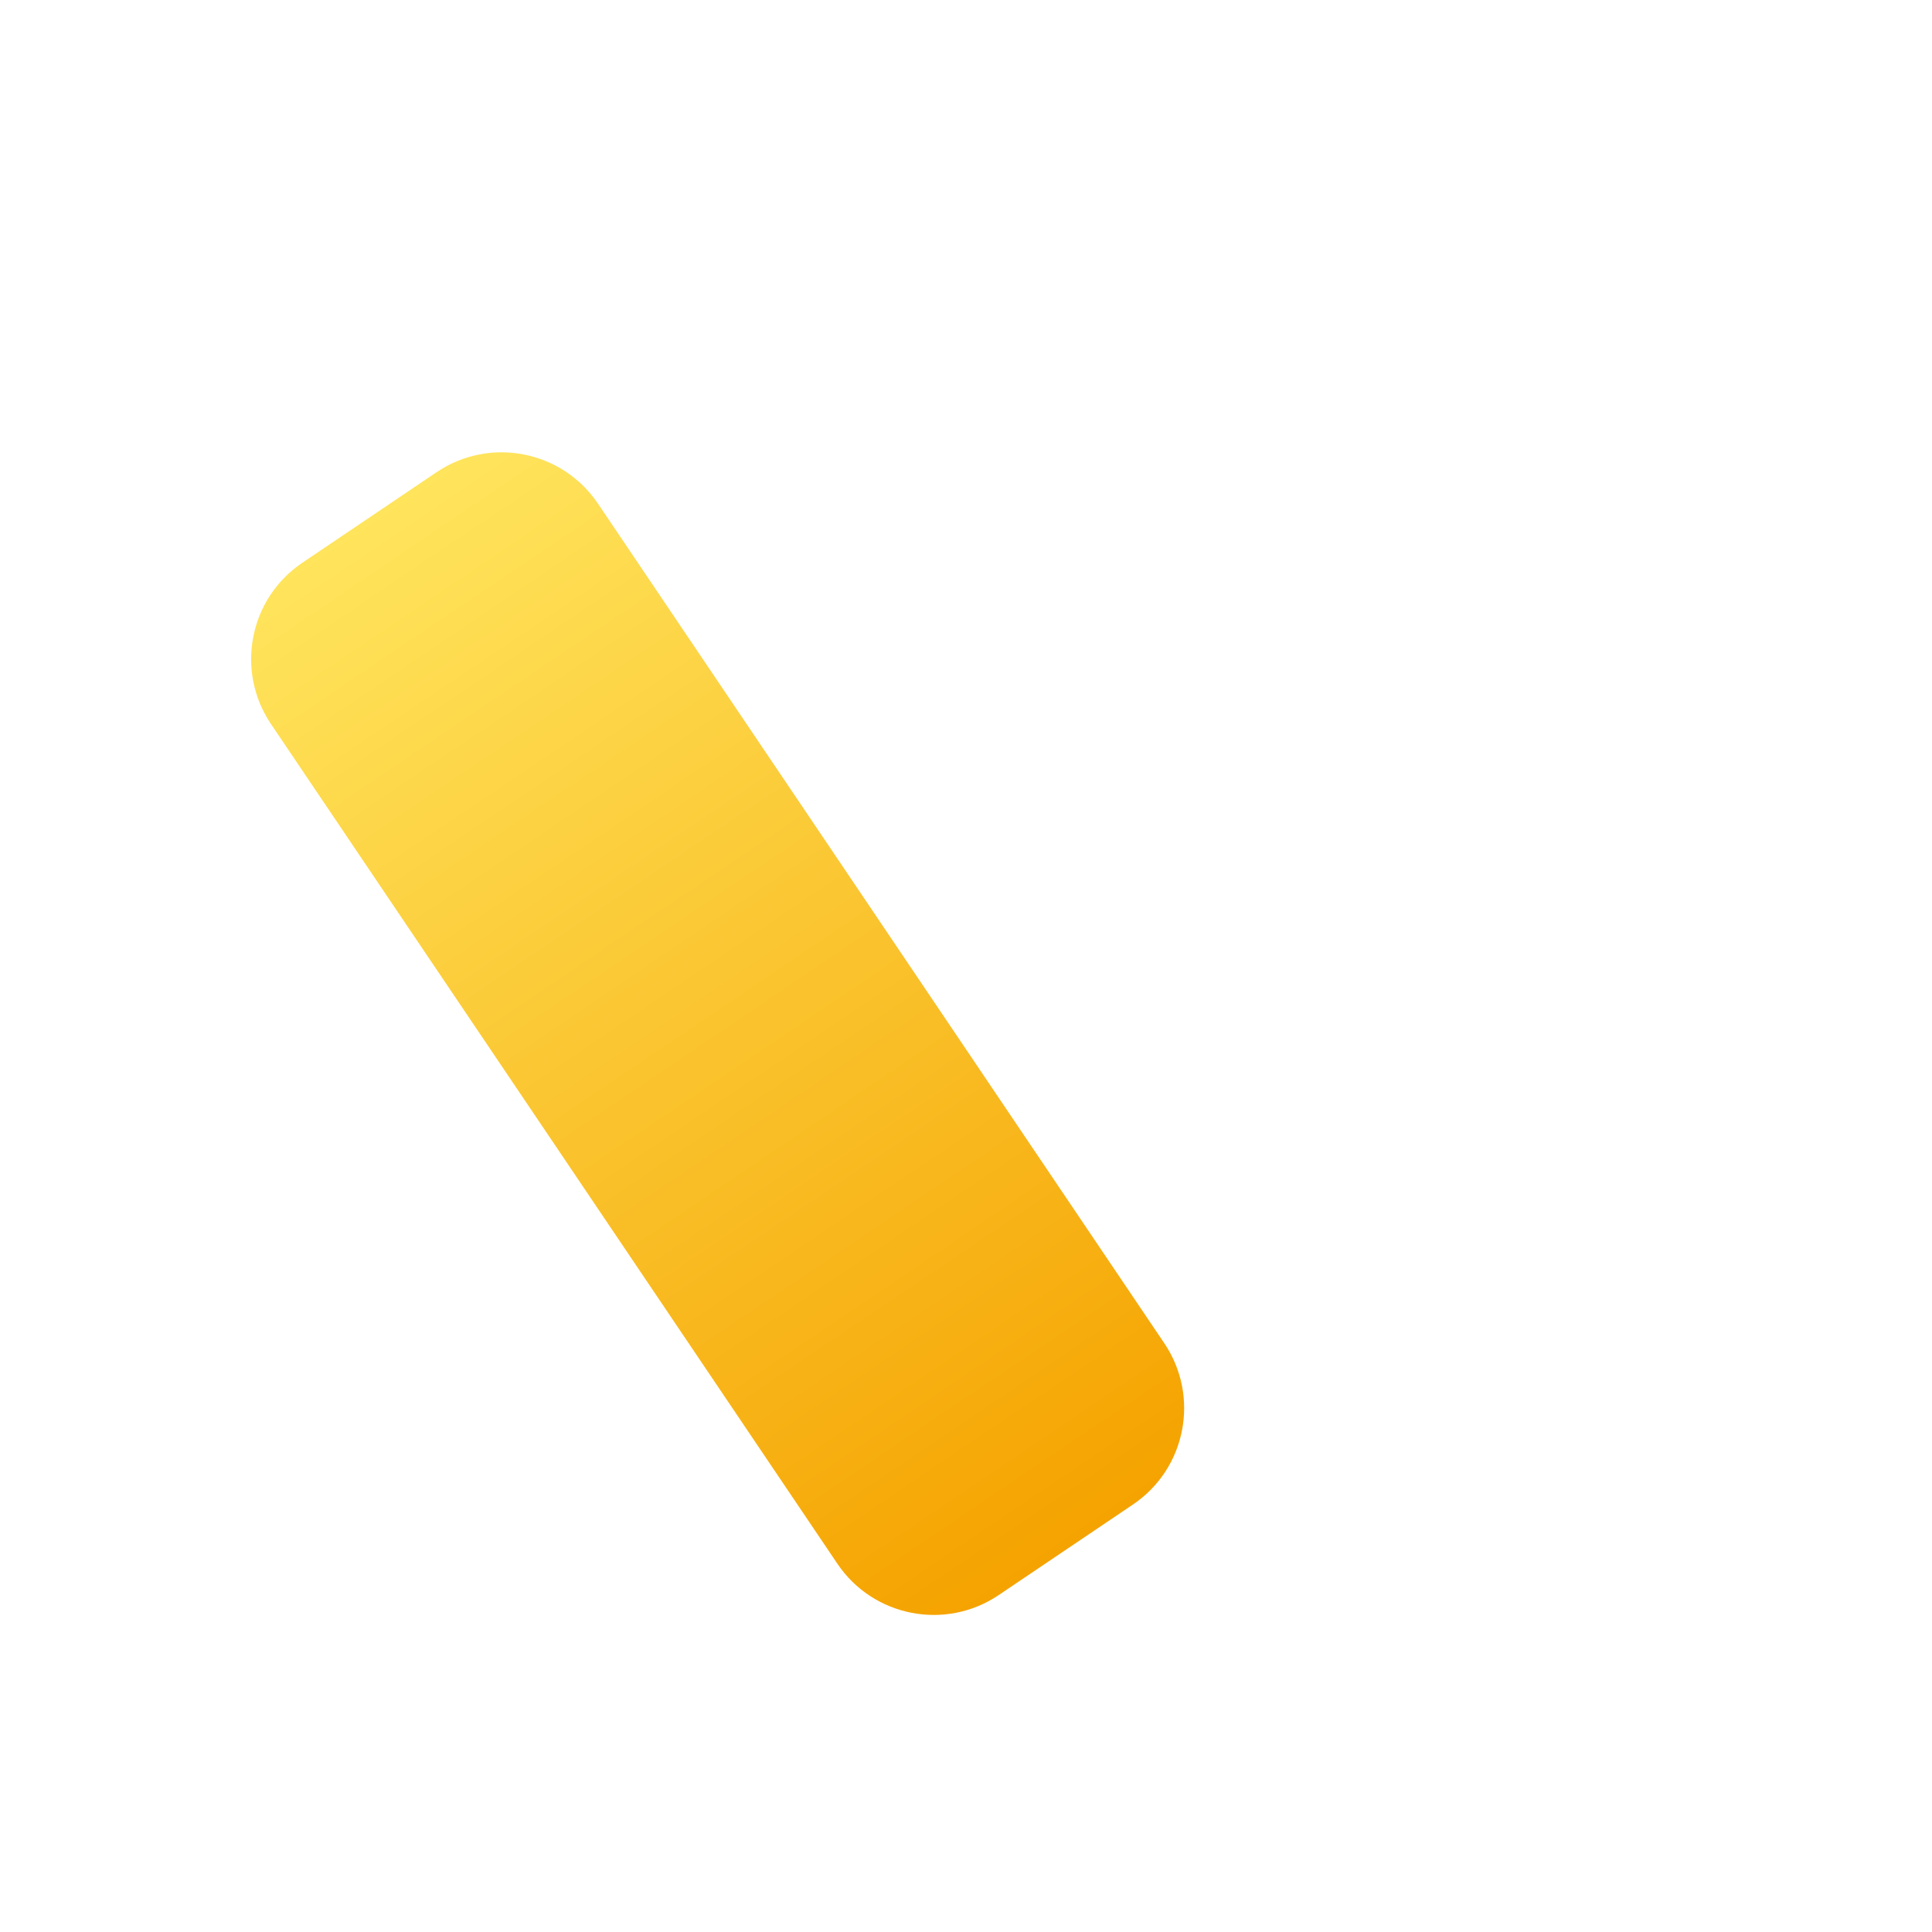
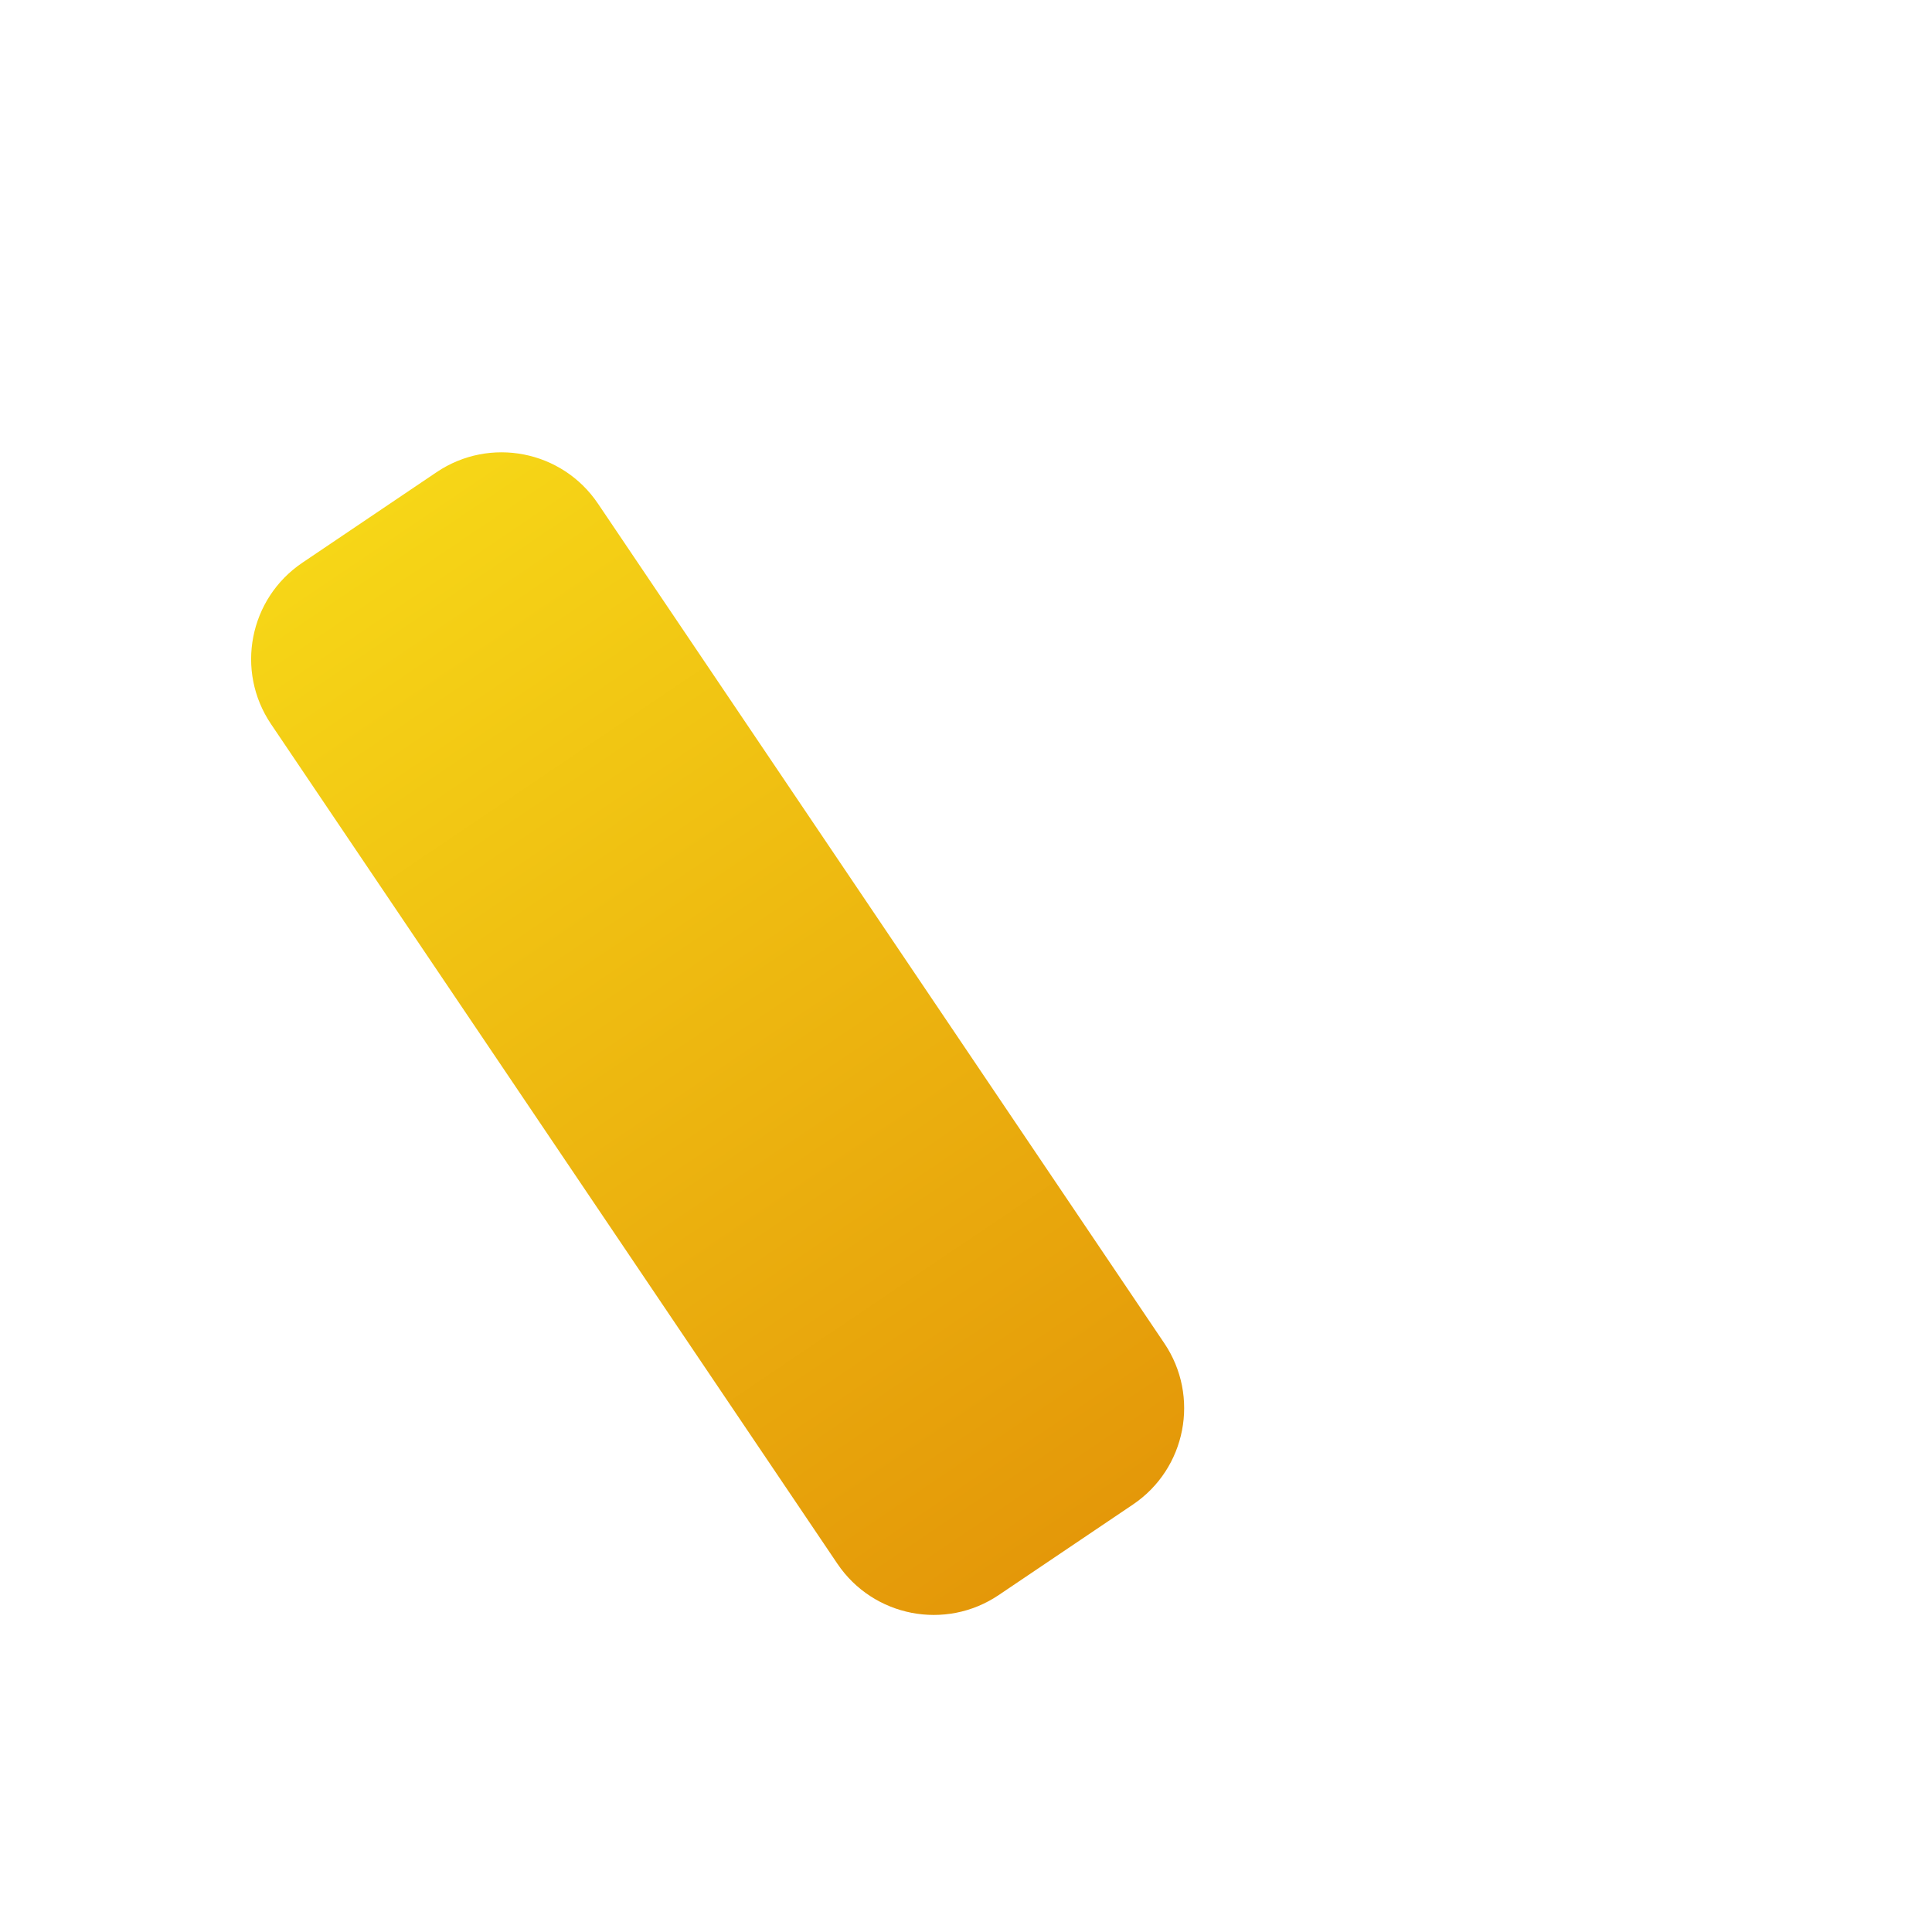
<svg xmlns="http://www.w3.org/2000/svg" viewBox="0 0 1024 1024">
  <defs>
    <linearGradient id="g" gradientUnits="userSpaceOnUse" x1="195.8" y1="274.3" x2="564.9" y2="821.4">
-       <stop offset="0.000" stop-color="#FFE45C" />
-       <stop offset="1.000" stop-color="#F5A300" />
+       <stop offset="0.000" stop-color="#F6D617" />
+       <stop offset="1.000" stop-color="#E49809" />
    </linearGradient>
  </defs>
  <path d="M160.27 298.25 L231.40 250.27 A61.60 61.60 0 0 1 316.91 266.90 L617.09 711.92 A61.60 61.60 0 0 1 600.47 797.44 L529.33 845.42 A61.60 61.60 0 0 1 443.82 828.79 L143.64 383.77 A61.60 61.60 0 0 1 160.27 298.25 Z" fill="url(#g)" />
</svg>
